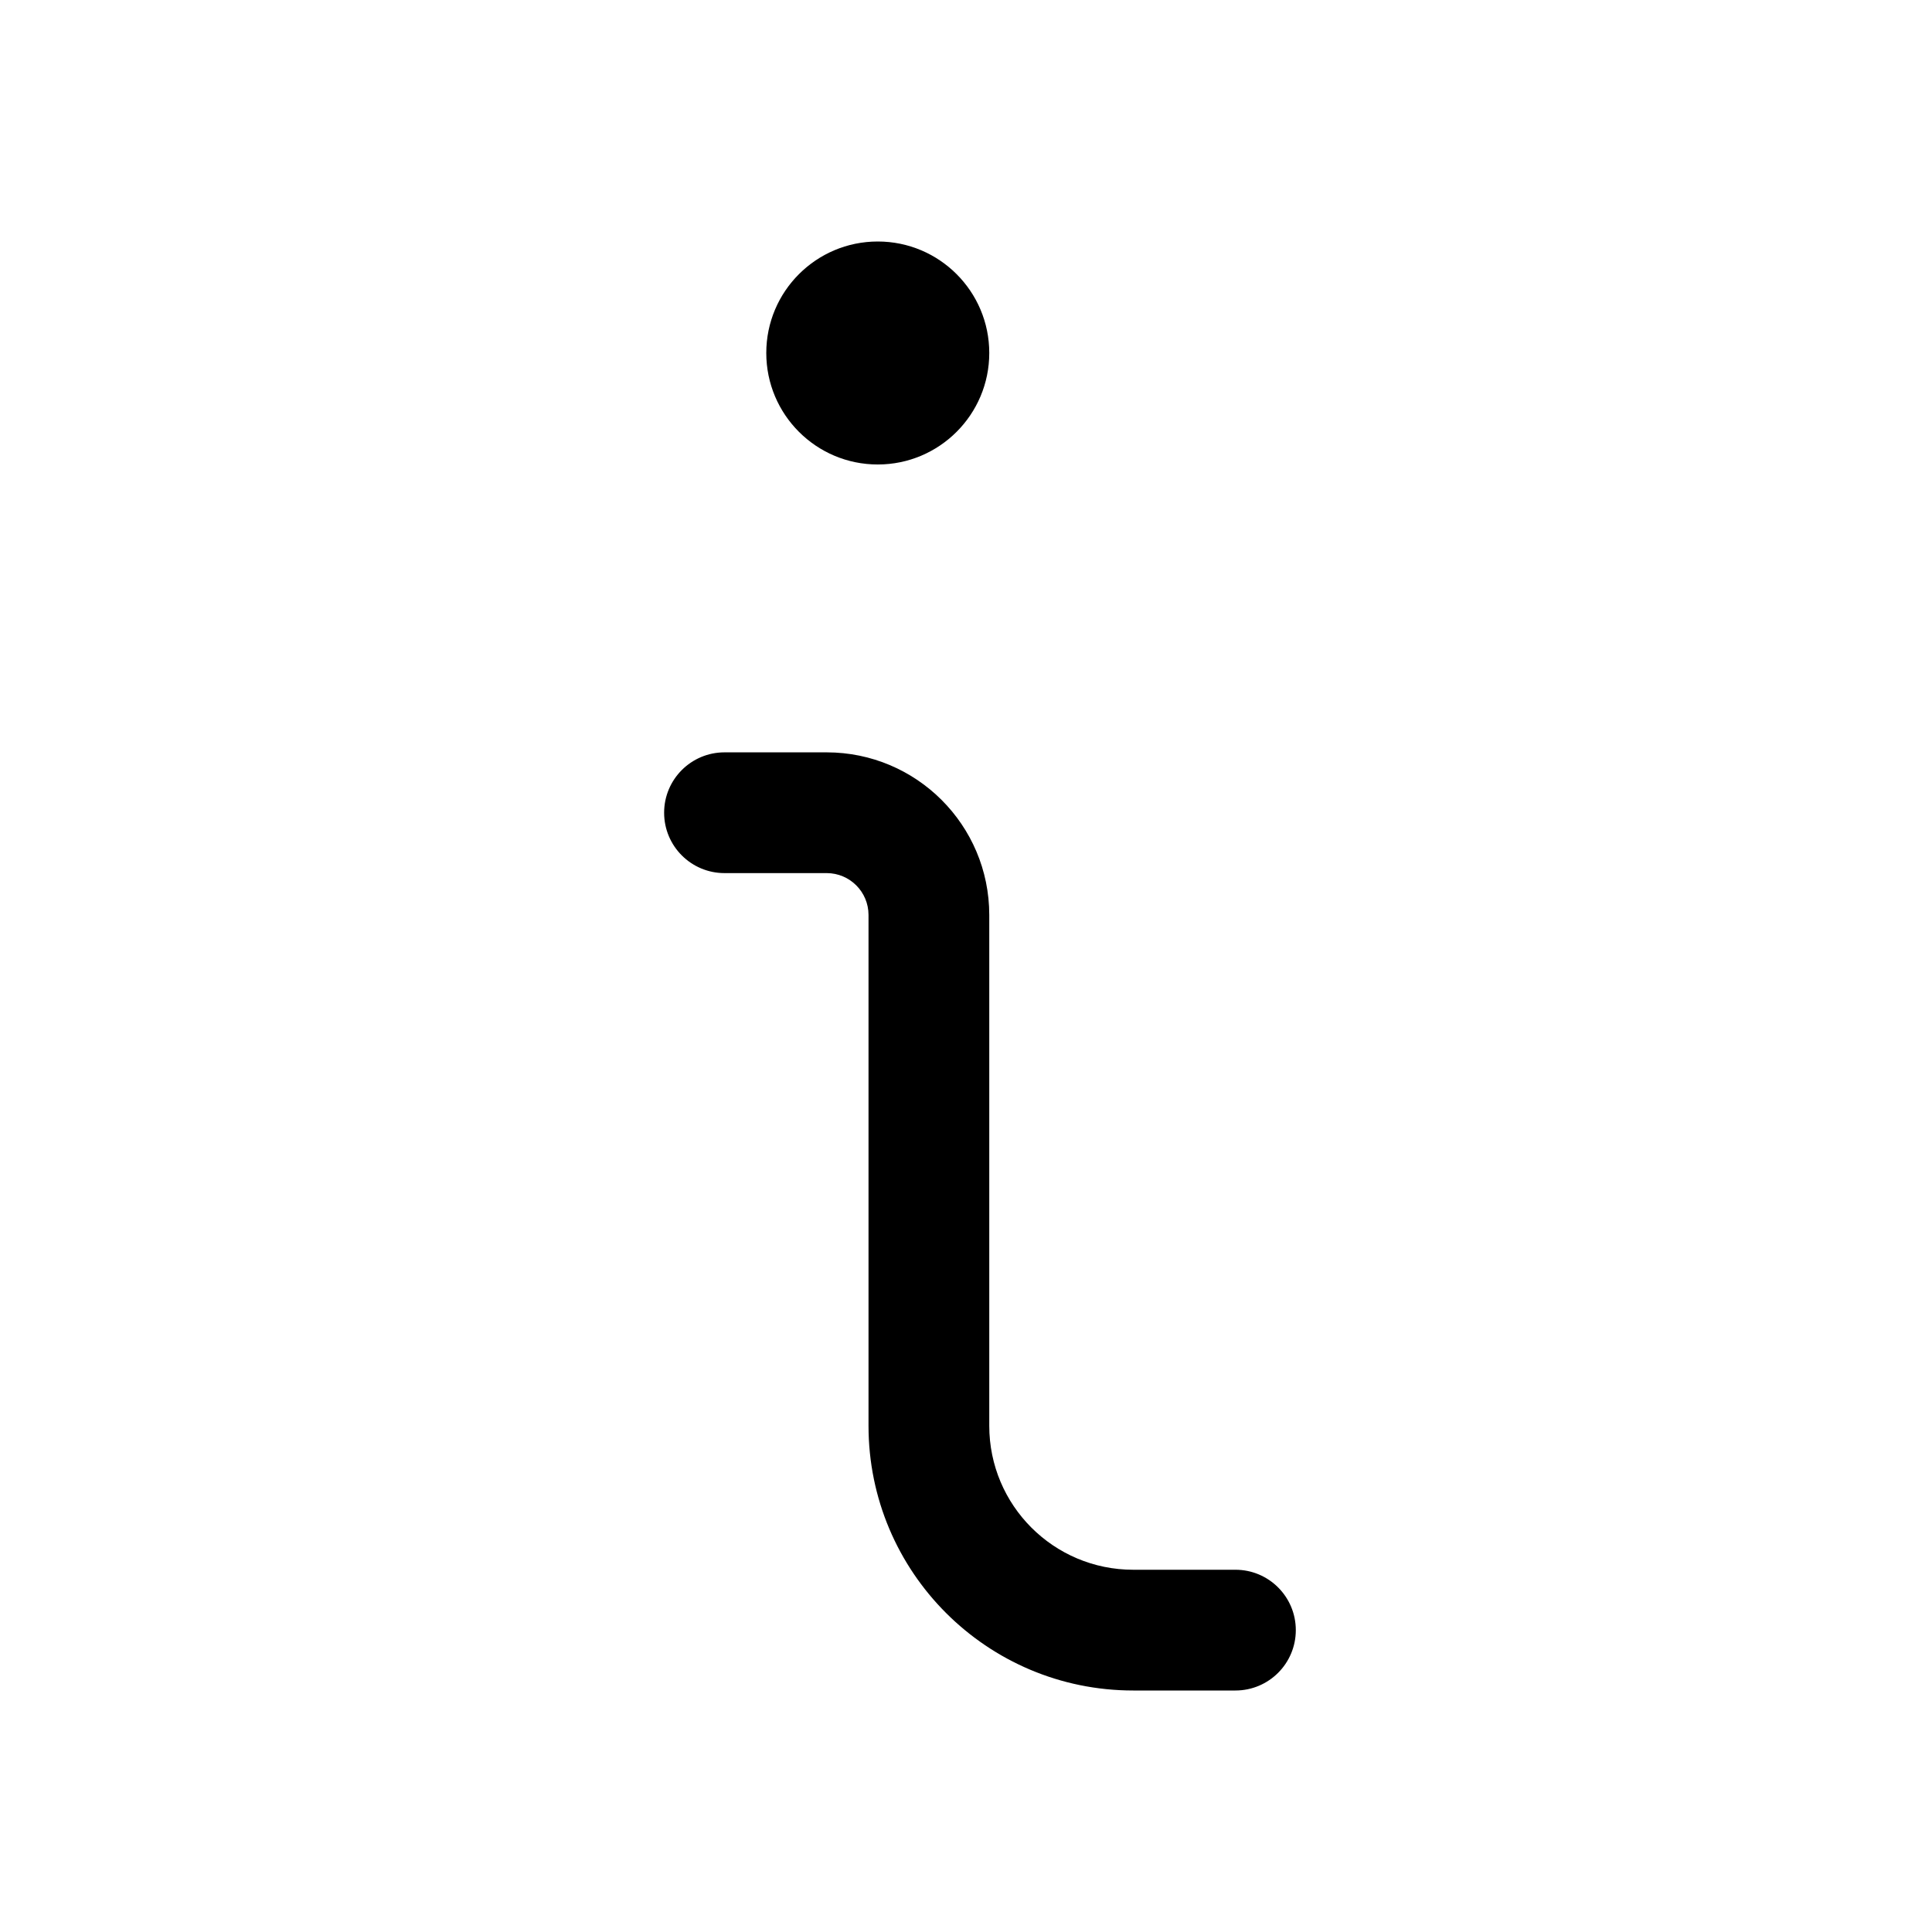
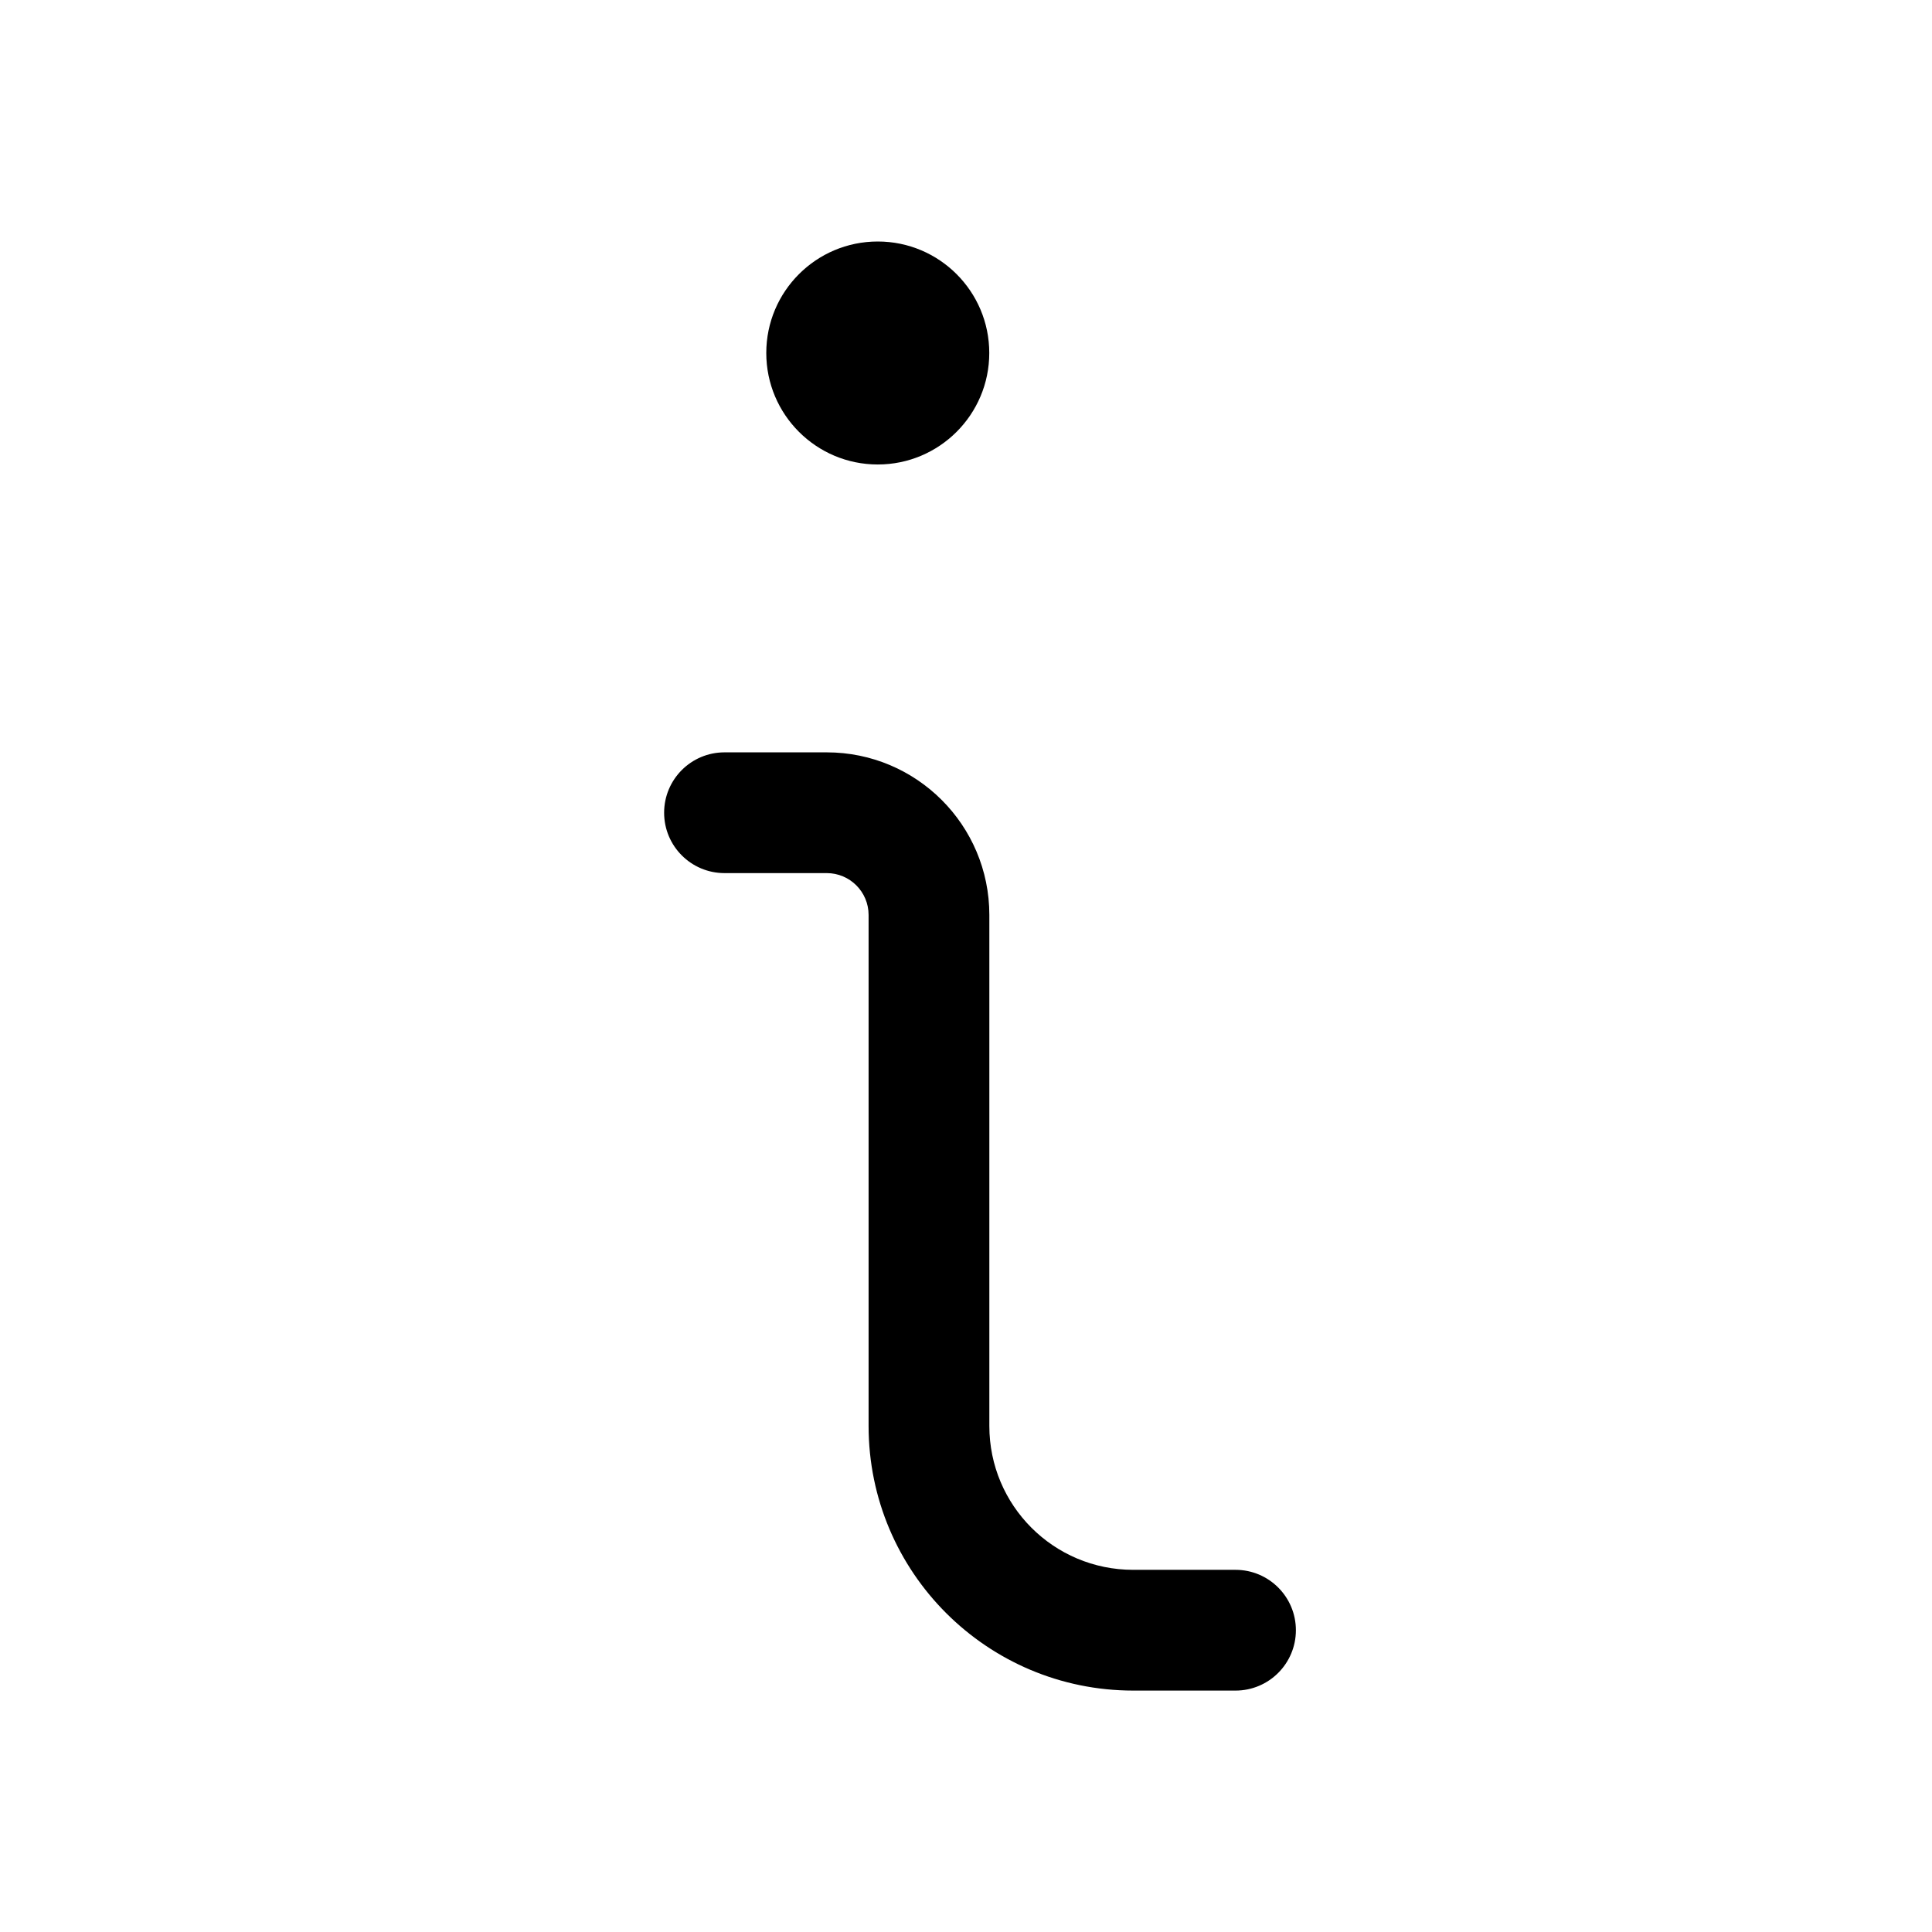
- <svg xmlns="http://www.w3.org/2000/svg" width="24" height="24" viewBox="0 0 24 24" fill="none">
-   <path fill-rule="evenodd" clip-rule="evenodd" d="M10.904 3a1.385 1.385 0 100 2.77 1.385 1.385 0 000-2.77zM9 9.346a.75.75 0 100 1.5h1.27a.52.52 0 01.519.52v6.346A3.288 3.288 0 0014.077 21h1.27a.75.75 0 000-1.5h-1.27c-.988 0-1.788-.8-1.788-1.788v-6.347a2.02 2.02 0 00-2.02-2.019H9z" fill="#000" />
+ <svg xmlns="http://www.w3.org/2000/svg" fill="none" height="24" viewBox="0 0 24 24" width="24">
+   <path d="m10.904 3a1.385 1.385 0 1 0 0 2.77 1.385 1.385 0 0 0 0-2.77zm-1.904 6.346a.75.75 0 0 0 0 1.5h1.27a.52.52 0 0 1 .52.52v6.348a3.288 3.288 0 0 0 3.287 3.287h1.271a.75.75 0 0 0 0-1.5h-1.271c-.988 0-1.787-.799-1.787-1.787v-6.348a2.02 2.02 0 0 0 -2.02-2.02z" fill="#000" />
</svg>
